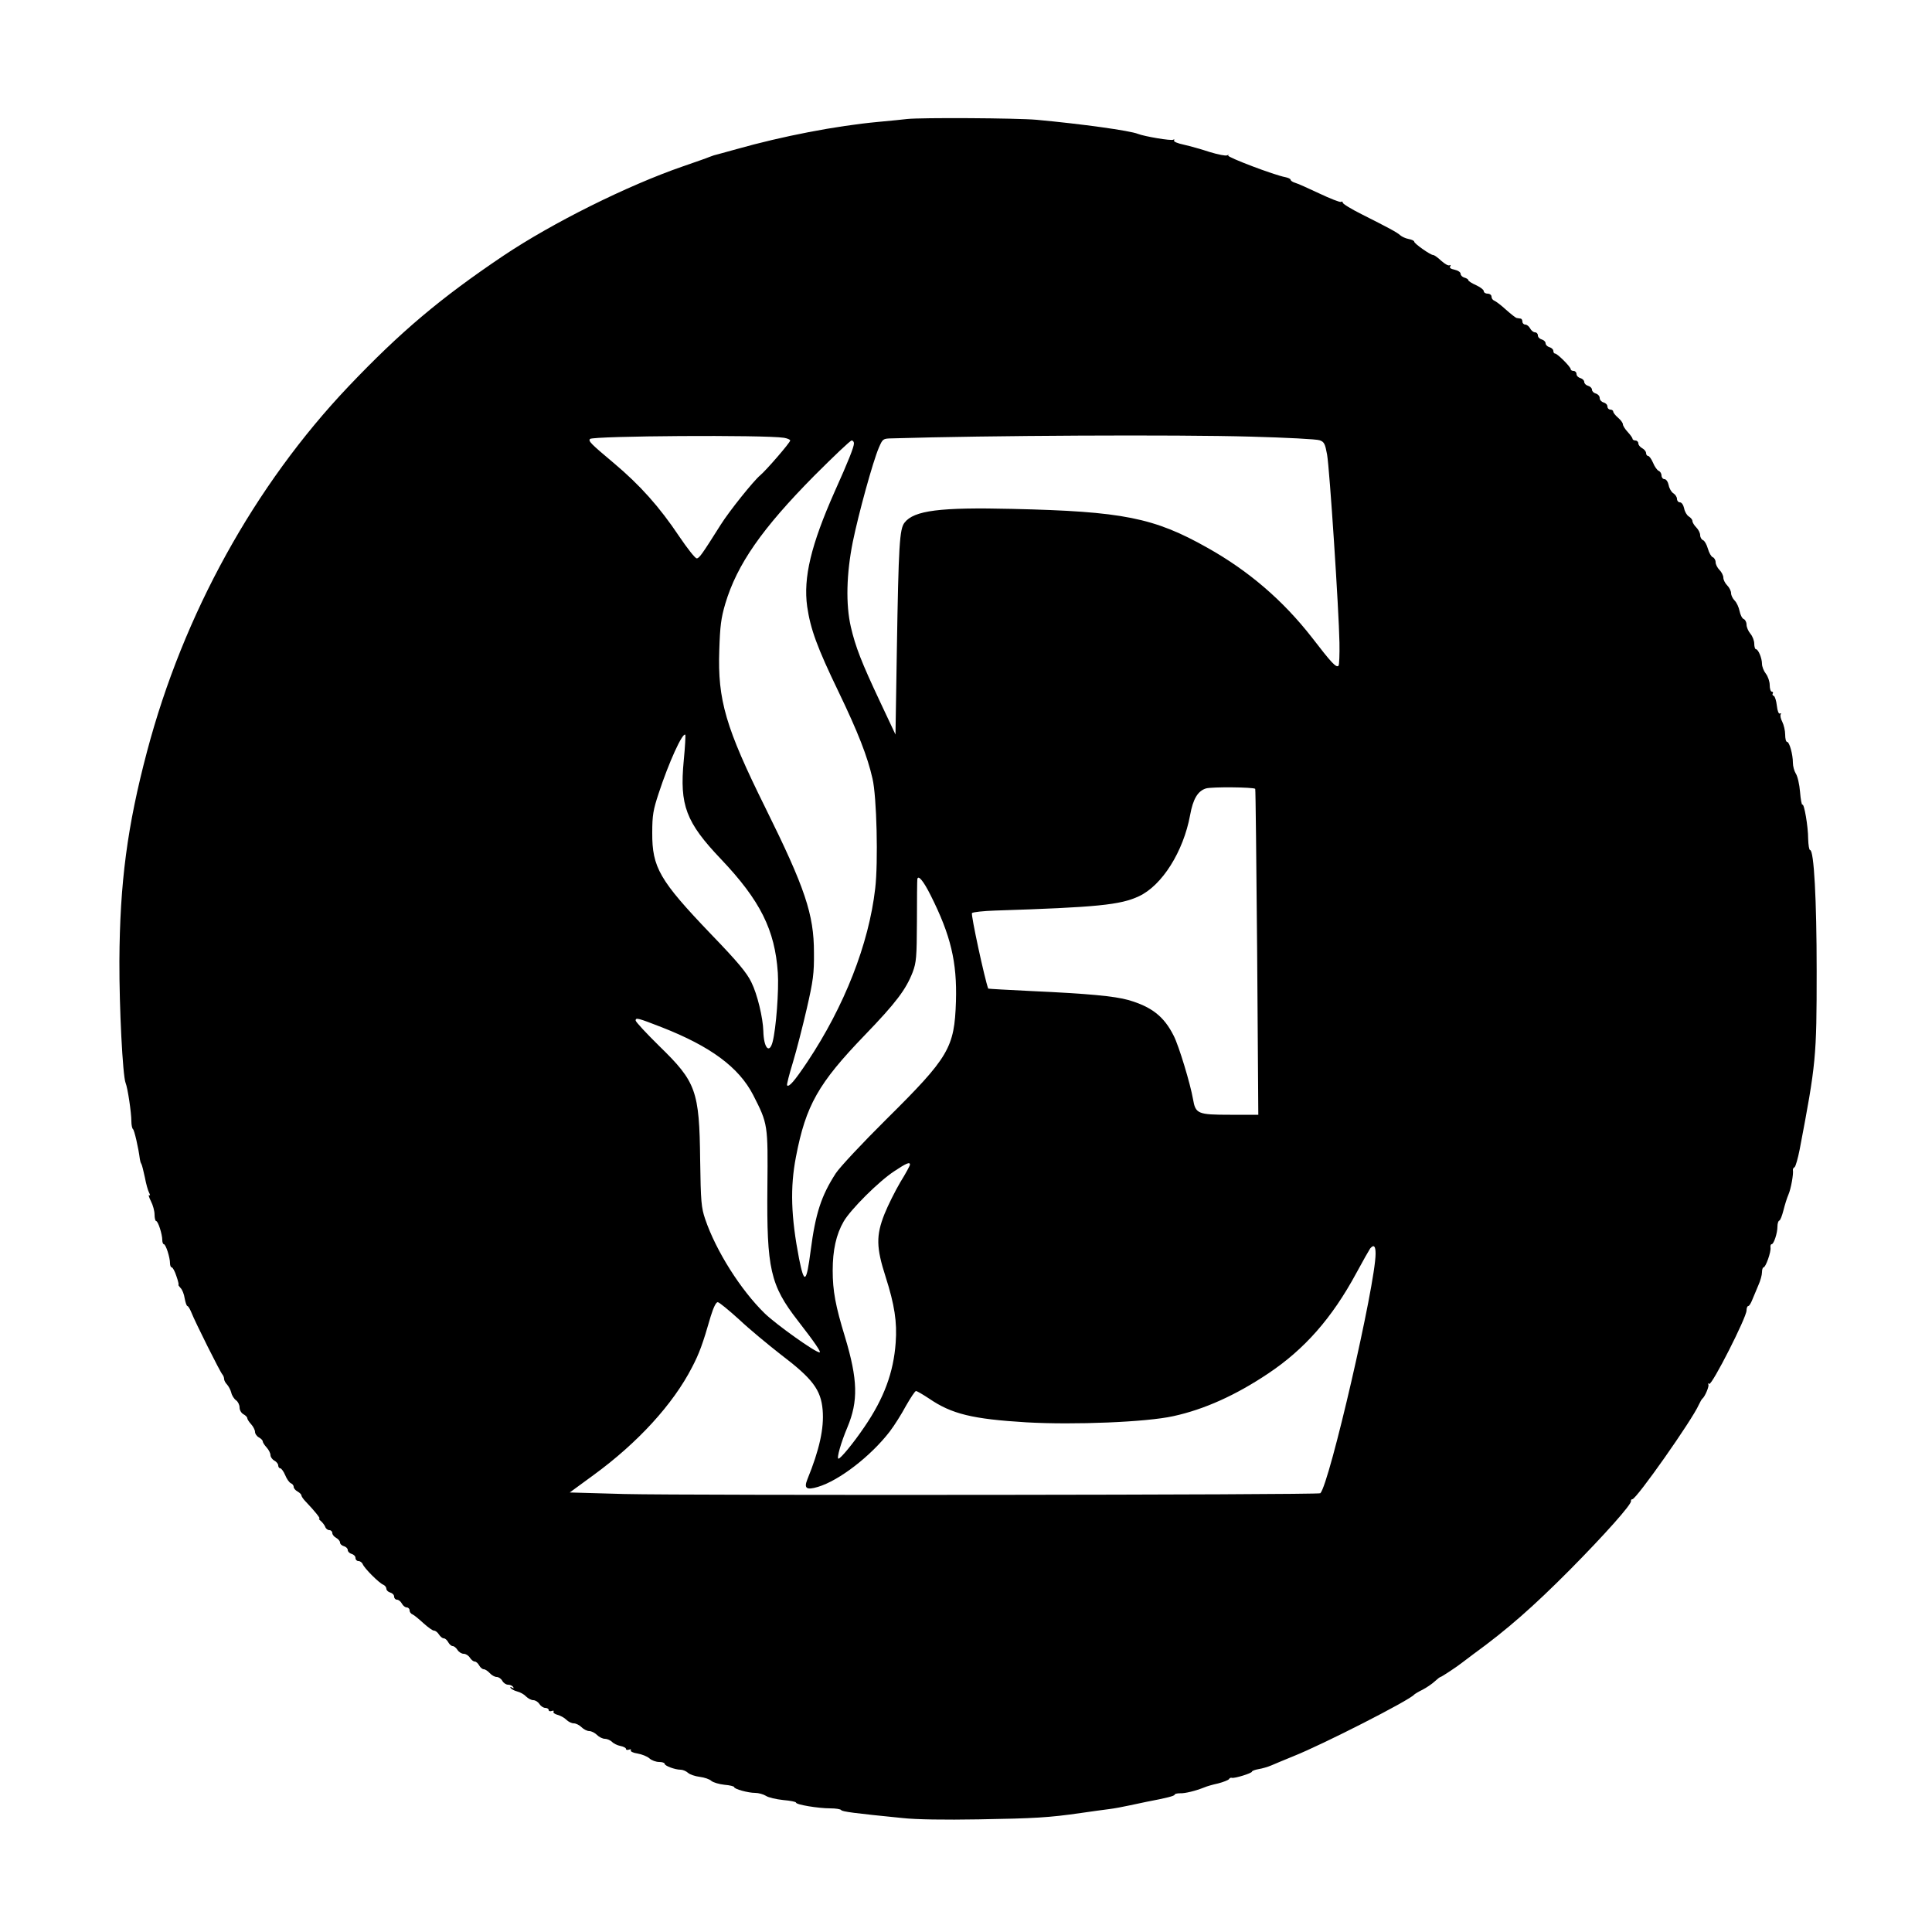
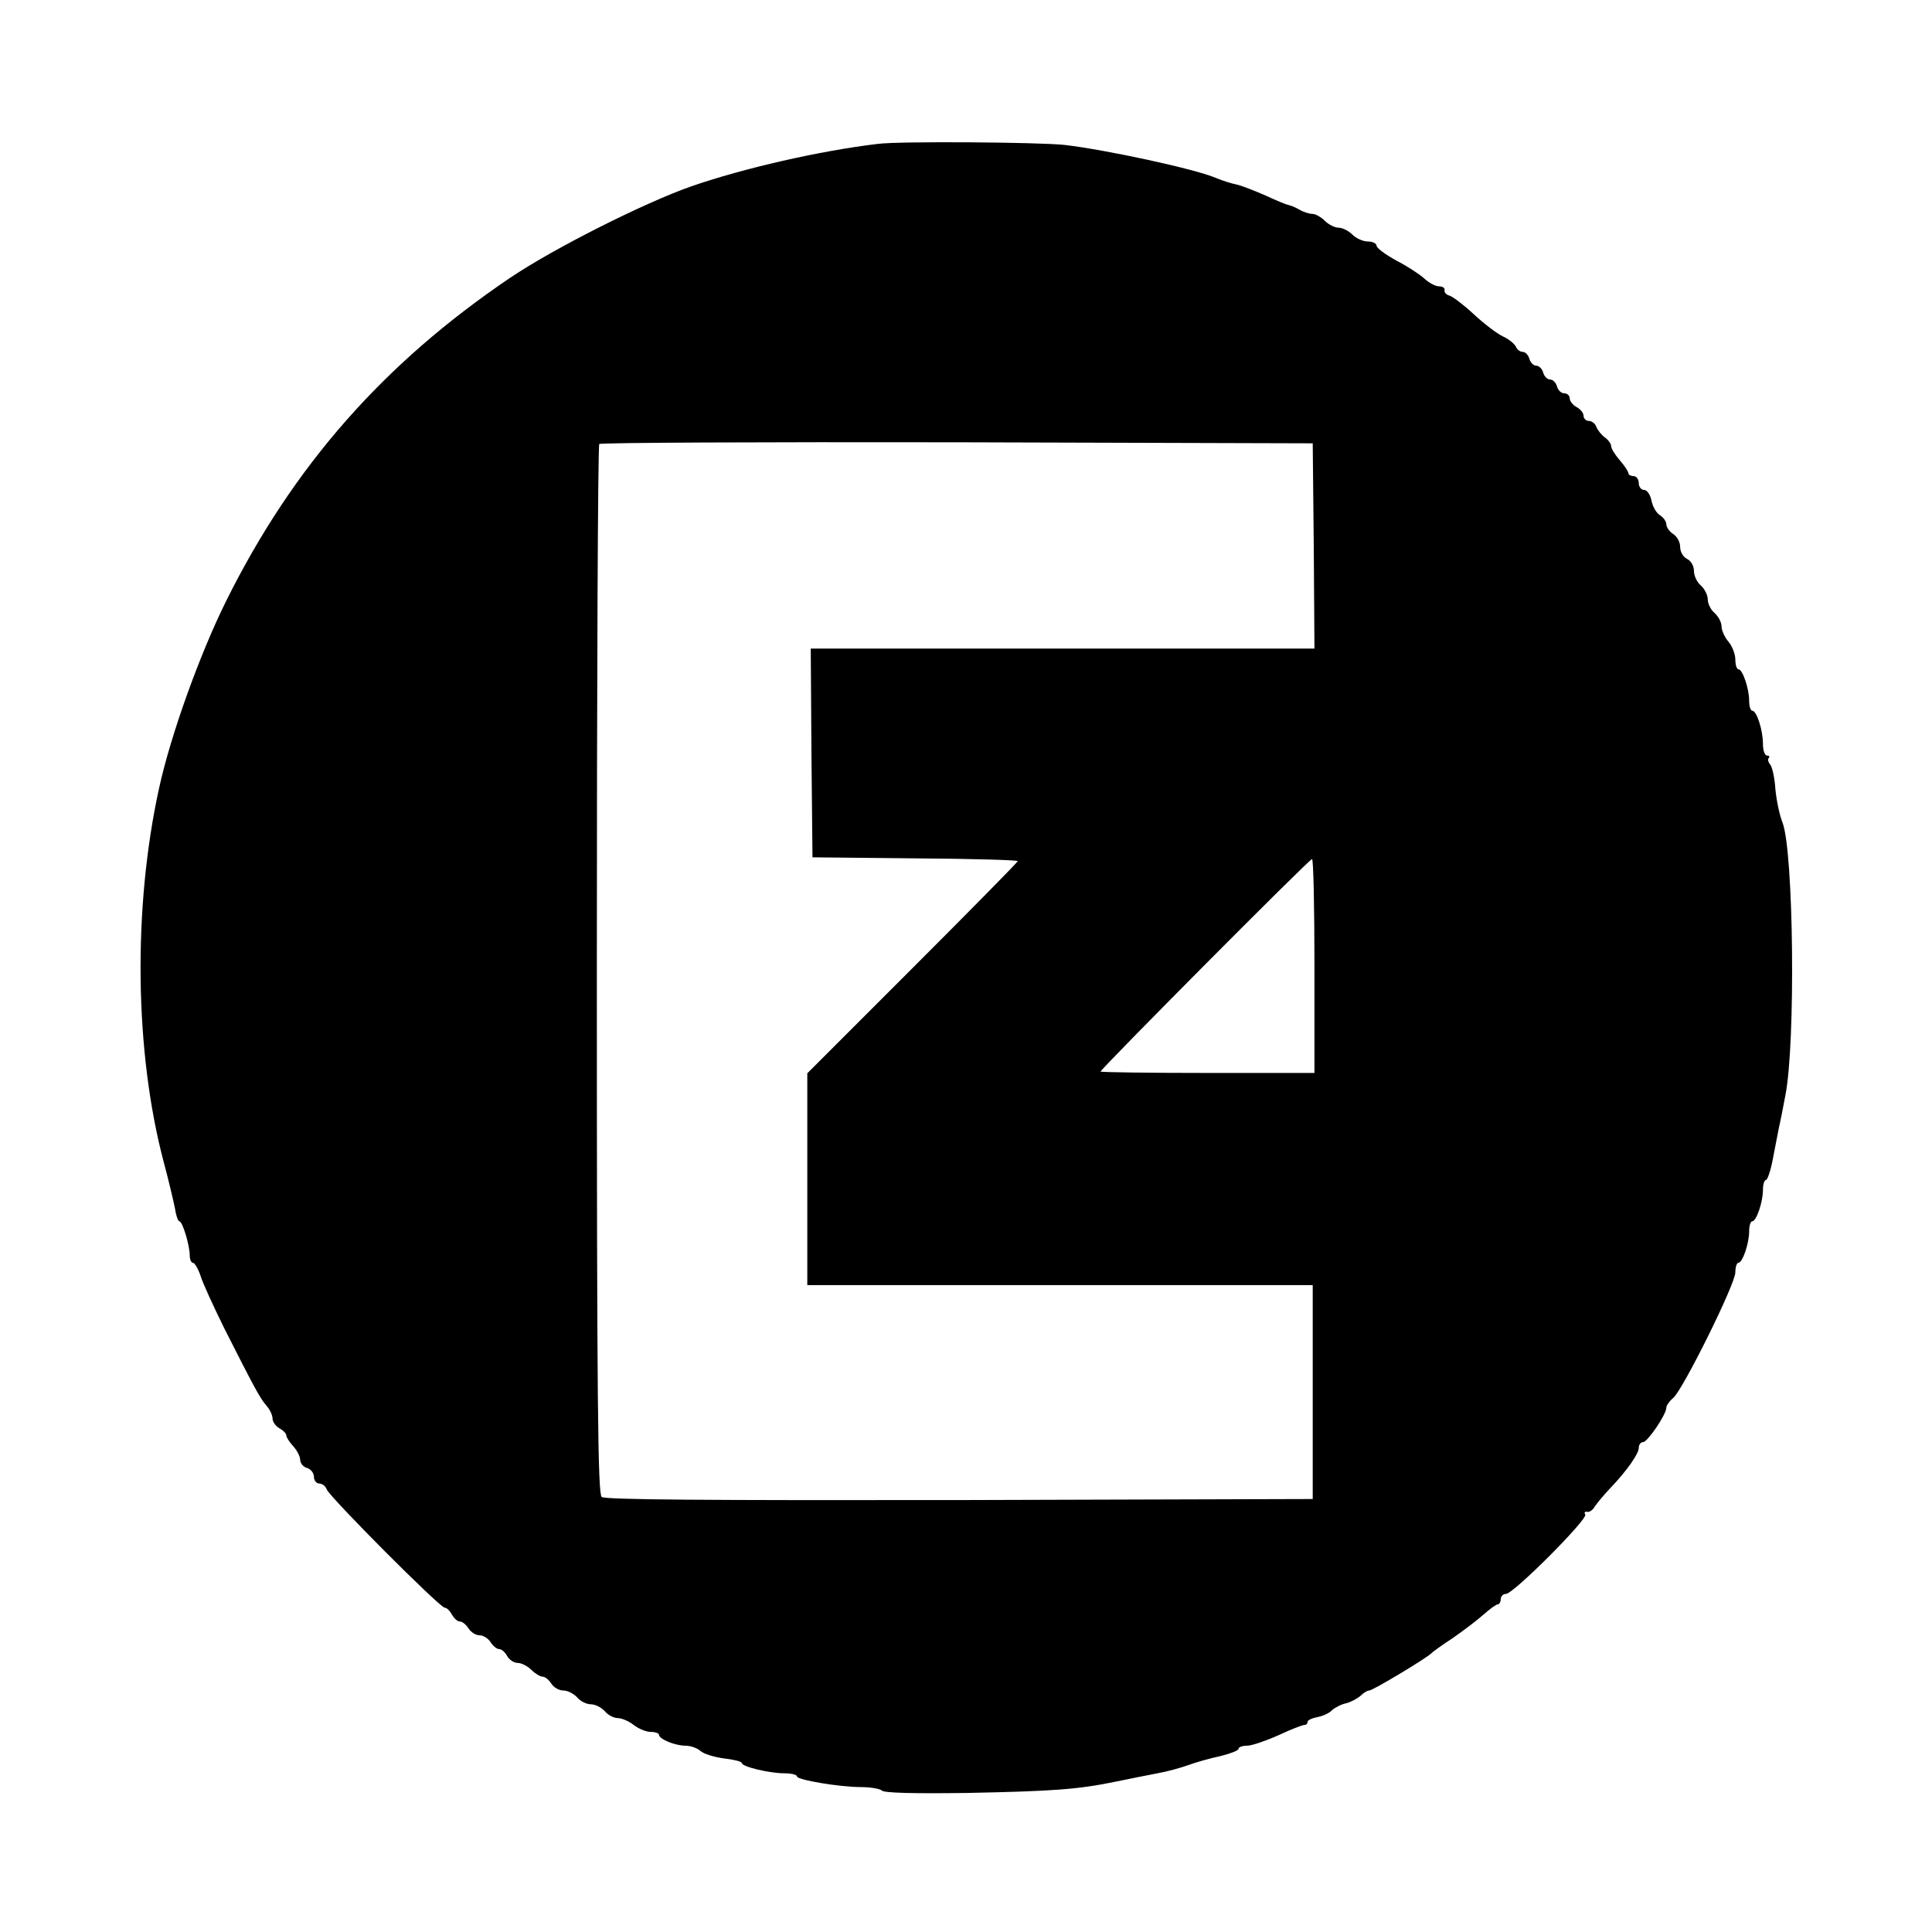
- <svg xmlns="http://www.w3.org/2000/svg" version="1.0" width="1000pt" height="1000pt" viewBox="0 0 1000 1000" preserveAspectRatio="xMidYMid meet">
-   <g transform="translate(0,1000) scale(0.1,-0.1)" fill="#000000" stroke="none">
-     <path d="M4695 9384 c-16 -2 -84 -9 -150 -15 -217 -20 -496 -74 -733 -141 -59 -16 -111 -31 -117 -32 -5 -2 -17 -6 -25 -9 -8 -4 -69 -25 -135 -48 -290 -100 -678 -294 -930 -463 -324 -218 -532 -393 -801 -676 -487 -513 -855 -1179 -1043 -1890 -102 -385 -141 -679 -143 -1085 -1 -239 17 -592 32 -630 11 -26 30 -154 30 -199 0 -19 4 -37 8 -40 7 -4 28 -94 36 -156 1 -8 4 -19 8 -25 3 -5 11 -37 18 -70 6 -33 16 -68 22 -79 6 -11 6 -16 0 -12 -5 3 -1 -11 9 -31 11 -21 19 -52 19 -70 0 -18 4 -33 8 -33 10 0 32 -68 32 -99 0 -11 4 -21 8 -21 10 0 32 -68 32 -99 0 -11 4 -21 9 -21 5 0 16 -20 24 -45 9 -25 13 -45 11 -45 -3 0 2 -7 10 -16 9 -8 19 -33 22 -55 4 -21 10 -39 14 -39 4 0 13 -15 20 -32 19 -49 150 -311 161 -322 5 -6 9 -16 9 -24 0 -7 7 -20 15 -28 8 -9 18 -27 22 -42 3 -15 15 -33 25 -40 10 -7 18 -24 18 -37 0 -14 9 -29 20 -35 11 -6 20 -15 20 -21 0 -5 9 -19 20 -31 11 -12 20 -30 20 -40 0 -9 9 -22 20 -28 11 -6 20 -15 20 -21 0 -5 9 -19 20 -31 11 -12 20 -30 20 -40 0 -9 9 -22 20 -28 11 -6 20 -17 20 -25 0 -8 5 -15 11 -15 5 0 17 -16 25 -35 8 -20 21 -38 29 -42 8 -3 15 -11 15 -19 0 -7 9 -18 20 -24 11 -6 20 -15 20 -20 0 -5 10 -20 23 -33 45 -47 77 -87 70 -87 -5 0 -1 -6 8 -13 8 -7 18 -20 22 -29 3 -10 13 -18 22 -18 8 0 15 -7 15 -15 0 -8 9 -19 20 -25 11 -6 20 -17 20 -24 0 -8 9 -16 20 -19 11 -3 20 -12 20 -20 0 -8 9 -17 20 -20 11 -3 20 -12 20 -21 0 -9 7 -16 15 -16 9 0 18 -7 22 -15 7 -21 87 -101 108 -108 8 -4 15 -13 15 -21 0 -7 9 -16 20 -19 11 -3 20 -12 20 -21 0 -9 7 -16 15 -16 8 0 19 -9 25 -20 6 -11 17 -20 25 -20 8 0 15 -7 15 -15 0 -9 7 -18 15 -21 8 -3 33 -24 56 -45 23 -21 48 -39 55 -39 8 0 19 -9 26 -20 7 -11 18 -20 25 -20 7 0 17 -9 23 -20 6 -11 16 -20 23 -20 7 0 18 -9 25 -20 7 -11 21 -20 32 -20 11 0 25 -9 32 -20 7 -11 18 -20 25 -20 7 0 17 -9 23 -20 6 -11 17 -20 24 -20 7 0 21 -9 31 -20 10 -11 26 -20 36 -20 10 0 23 -9 29 -20 6 -11 19 -20 30 -20 10 0 22 -5 26 -12 5 -7 3 -8 -6 -3 -8 5 -11 4 -7 -2 4 -6 19 -14 34 -18 16 -4 36 -15 46 -26 10 -10 27 -19 37 -19 11 0 25 -9 32 -20 7 -11 21 -20 30 -20 10 0 18 -5 18 -11 0 -6 7 -8 16 -5 8 3 12 2 9 -4 -3 -5 6 -12 21 -16 15 -4 35 -15 45 -25 11 -11 28 -19 39 -19 11 0 29 -9 40 -20 11 -11 29 -20 40 -20 11 0 29 -9 40 -20 11 -11 29 -20 41 -20 11 0 27 -7 36 -15 8 -9 28 -19 44 -22 16 -3 29 -10 29 -15 0 -6 7 -7 16 -4 8 3 12 2 9 -4 -3 -5 12 -13 34 -16 23 -4 51 -15 62 -25 12 -11 35 -19 51 -19 15 0 28 -4 28 -9 0 -11 54 -31 83 -31 11 0 28 -7 38 -16 10 -9 37 -18 61 -21 24 -3 51 -12 60 -21 10 -8 40 -17 68 -20 27 -2 50 -8 50 -12 0 -10 72 -30 109 -30 17 0 42 -7 55 -15 13 -9 53 -18 90 -22 36 -3 66 -9 66 -13 0 -11 115 -30 178 -30 28 0 53 -4 56 -9 6 -8 65 -16 316 -41 72 -8 219 -10 395 -7 291 5 363 9 530 33 55 8 120 17 145 20 25 3 74 12 110 20 36 8 74 16 85 18 100 19 145 30 145 37 0 4 13 7 28 7 26 -1 79 12 127 31 11 5 42 14 70 20 27 7 52 17 56 22 3 6 10 9 15 7 14 -4 104 24 104 32 0 4 16 10 34 13 19 3 50 12 68 20 18 8 69 29 113 47 153 61 602 290 625 319 3 3 22 15 43 25 21 11 49 30 63 43 14 13 27 23 30 23 5 0 88 55 109 72 6 5 33 25 61 46 176 128 310 246 499 436 180 182 322 341 317 357 -1 5 2 9 7 9 21 0 310 411 344 489 7 14 14 28 18 31 14 11 38 68 31 75 -4 5 -2 5 5 2 14 -8 193 344 193 380 0 12 4 23 9 23 5 0 14 15 21 33 7 17 21 51 31 74 11 24 19 54 19 68 0 14 4 25 8 25 11 0 40 81 36 103 -1 9 1 17 6 17 11 0 30 57 30 91 0 15 4 29 9 31 6 1 15 26 22 53 7 28 18 64 26 82 13 30 27 108 23 127 -1 5 3 12 9 15 5 4 17 45 26 91 85 446 88 478 88 925 0 369 -14 625 -34 625 -5 0 -9 26 -10 58 0 64 -21 186 -30 177 -3 -3 -9 27 -12 66 -3 39 -13 82 -22 95 -8 13 -15 38 -15 56 0 43 -18 108 -30 108 -6 0 -10 17 -10 38 0 20 -7 50 -15 66 -8 15 -12 33 -8 39 3 5 1 7 -4 4 -6 -4 -13 12 -16 40 -3 26 -10 49 -16 51 -6 2 -9 8 -5 13 3 5 0 9 -5 9 -6 0 -11 15 -11 34 0 18 -9 45 -20 59 -11 14 -20 37 -20 51 0 29 -19 76 -32 76 -4 0 -8 13 -8 28 0 16 -9 39 -20 52 -11 13 -20 34 -20 47 0 13 -7 26 -15 29 -8 3 -17 22 -21 41 -4 20 -15 44 -25 54 -11 11 -19 28 -19 39 0 11 -9 29 -20 40 -11 11 -20 29 -20 40 0 11 -9 29 -20 40 -11 11 -20 29 -20 40 0 11 -7 23 -15 26 -8 3 -19 23 -25 44 -6 21 -17 41 -25 44 -8 3 -15 15 -15 26 0 11 -9 29 -20 40 -11 11 -20 26 -20 33 0 7 -8 17 -19 24 -10 6 -21 25 -24 42 -4 18 -13 31 -22 31 -8 0 -15 8 -15 18 0 9 -8 22 -19 29 -10 6 -21 25 -24 42 -4 18 -13 31 -22 31 -8 0 -15 9 -15 19 0 10 -7 21 -15 24 -8 4 -21 22 -29 42 -8 19 -20 35 -25 35 -6 0 -11 7 -11 15 0 8 -9 19 -20 25 -11 6 -20 17 -20 25 0 8 -7 15 -15 15 -8 0 -15 4 -15 9 0 4 -11 20 -25 35 -14 15 -25 33 -25 40 0 7 -11 22 -25 34 -14 12 -25 26 -25 32 0 5 -7 10 -15 10 -8 0 -15 7 -15 16 0 9 -9 18 -20 21 -11 3 -20 13 -20 23 0 10 -9 20 -20 23 -11 3 -20 12 -20 20 0 8 -9 17 -20 20 -11 3 -20 12 -20 20 0 8 -9 17 -20 20 -11 3 -20 12 -20 21 0 9 -7 16 -15 16 -8 0 -15 4 -15 9 0 12 -69 81 -81 81 -5 0 -9 6 -9 14 0 7 -9 16 -20 19 -11 3 -20 12 -20 20 0 8 -9 17 -20 20 -11 3 -20 12 -20 21 0 9 -7 16 -15 16 -8 0 -19 9 -25 20 -6 11 -17 20 -25 20 -8 0 -15 7 -15 15 0 8 -4 16 -10 16 -5 1 -14 2 -19 3 -5 0 -30 20 -56 43 -25 23 -53 44 -61 47 -8 3 -14 12 -14 21 0 8 -9 15 -20 15 -11 0 -20 6 -20 13 0 7 -18 21 -40 31 -22 10 -40 21 -40 26 0 4 -9 10 -20 13 -11 3 -20 12 -20 20 0 8 -13 17 -31 21 -20 4 -28 10 -23 17 4 7 3 9 -3 6 -6 -4 -25 7 -43 23 -18 17 -36 30 -42 30 -14 0 -98 59 -98 69 0 5 -13 11 -29 14 -16 3 -35 12 -43 19 -16 15 -61 39 -200 109 -54 27 -98 54 -98 60 0 5 -4 8 -9 4 -5 -3 -56 17 -113 44 -57 27 -113 52 -125 55 -13 4 -23 11 -23 16 0 4 -12 10 -27 13 -59 11 -303 104 -296 112 5 4 2 5 -5 1 -7 -4 -47 4 -90 17 -42 14 -103 31 -134 38 -33 7 -55 16 -51 22 3 6 1 7 -4 4 -10 -7 -150 17 -183 30 -41 17 -296 52 -525 73 -100 9 -598 12 -670 4z m-637 -1650 c17 -3 32 -9 32 -14 0 -11 -125 -155 -155 -180 -34 -28 -160 -185 -204 -255 -99 -157 -112 -175 -125 -175 -8 0 -48 51 -90 113 -103 154 -203 266 -340 381 -119 100 -132 113 -122 124 17 16 901 22 1004 6z m2417 6 c182 -5 342 -13 356 -19 23 -8 28 -19 38 -74 13 -74 61 -804 64 -974 1 -61 -1 -115 -5 -119 -12 -11 -35 13 -138 147 -150 192 -327 344 -539 463 -278 157 -440 189 -1011 202 -374 9 -509 -8 -558 -71 -26 -33 -31 -113 -40 -664 l-7 -433 -79 168 c-98 208 -128 286 -152 389 -27 117 -23 275 10 440 30 147 104 416 135 488 20 46 21 47 68 48 493 15 1472 20 1858 9z m-2055 -35 c0 -19 -29 -92 -100 -250 -122 -275 -163 -445 -142 -595 17 -116 51 -210 162 -440 101 -210 150 -335 176 -450 22 -92 30 -434 14 -569 -33 -288 -160 -610 -351 -897 -67 -100 -95 -132 -105 -122 -3 3 11 57 30 119 19 63 51 188 72 279 33 144 38 181 37 290 0 197 -46 334 -251 748 -206 416 -248 558 -239 817 4 125 9 165 31 240 61 204 190 389 461 663 100 100 186 182 193 182 7 0 12 -7 12 -15z m-881 -1642 c-22 -231 11 -319 193 -510 203 -214 279 -366 294 -588 6 -91 -9 -289 -27 -358 -17 -64 -46 -31 -48 56 -2 69 -31 191 -62 253 -23 48 -69 104 -210 250 -265 277 -304 344 -303 524 0 91 5 118 33 203 53 162 124 317 138 304 2 -3 -1 -63 -8 -134z m2958 -146 c2 -2 6 -383 10 -846 l6 -841 -146 0 c-168 0 -179 5 -192 81 -13 76 -73 276 -100 328 -50 100 -114 150 -235 185 -71 20 -209 33 -495 46 -126 6 -230 12 -230 13 -18 48 -91 385 -84 391 5 5 59 11 121 13 527 17 647 29 743 74 120 56 230 231 265 420 15 84 40 125 82 138 29 9 245 7 255 -2z m-1680 -551 c104 -207 137 -345 131 -549 -8 -241 -35 -288 -362 -612 -122 -121 -239 -246 -260 -278 -75 -116 -105 -207 -130 -400 -22 -169 -33 -177 -60 -42 -42 217 -47 369 -16 528 51 266 116 380 355 628 163 169 214 237 249 327 19 51 21 77 22 262 0 113 1 211 2 219 4 25 32 -9 69 -83z m-1392 -683 c253 -99 399 -207 473 -350 77 -151 77 -152 74 -478 -4 -422 15 -507 157 -690 90 -116 123 -165 113 -165 -22 0 -224 144 -284 202 -124 121 -252 323 -308 488 -20 59 -23 89 -26 305 -4 360 -21 405 -211 590 -67 66 -123 126 -123 133 0 16 12 13 135 -35z m1285 -711 c0 -5 -22 -46 -50 -91 -27 -46 -64 -120 -82 -165 -44 -111 -43 -173 6 -325 46 -144 60 -234 52 -341 -11 -153 -60 -287 -162 -436 -57 -84 -123 -164 -134 -164 -11 0 13 84 46 162 57 136 54 247 -12 467 -50 163 -64 240 -64 345 0 105 18 187 57 254 36 62 182 208 262 260 63 42 81 49 81 34z m2410 -461 c0 -157 -239 -1193 -286 -1240 -9 -9 -3276 -12 -3602 -4 l-283 8 123 90 c229 167 412 367 510 558 37 71 55 119 97 265 14 45 27 72 36 72 7 0 57 -41 111 -90 53 -50 150 -130 214 -180 166 -126 209 -183 218 -288 8 -95 -17 -207 -79 -359 -19 -47 -5 -57 55 -39 110 33 273 159 371 286 23 30 61 90 84 133 24 42 47 77 52 77 6 0 36 -18 68 -39 117 -80 224 -106 504 -123 246 -14 621 1 760 32 161 35 324 109 490 220 189 126 331 287 457 520 34 63 67 121 72 128 19 22 28 13 28 -27z" />
+ <svg xmlns="http://www.w3.org/2000/svg" version="1.0" width="560pt" height="560pt" viewBox="0 0 560 560" preserveAspectRatio="xMidYMid meet">
+   <g transform="translate(0,560) scale(0.1,-0.1)" fill="#000000" stroke="none">
+     <path d="M2545 5183 c-169 -20 -391 -71 -541 -123 -137 -48 -399 -180 -525 -265 -367 -248 -629 -546 -823 -936 -76 -153 -161 -388 -195 -544 -76 -347 -71 -765 14 -1085 14 -52 28 -112 32 -132 3 -21 9 -38 13 -38 9 0 30 -70 30 -99 0 -11 4 -21 9 -21 5 0 15 -17 22 -37 6 -21 38 -90 69 -153 85 -168 103 -202 122 -224 10 -11 18 -28 18 -38 0 -9 9 -22 20 -28 11 -6 20 -15 20 -21 0 -5 9 -19 20 -31 11 -12 20 -30 20 -39 0 -10 9 -21 20 -24 11 -3 20 -15 20 -26 0 -10 7 -19 15 -19 9 0 19 -8 22 -17 9 -23 328 -343 342 -343 6 0 15 -9 21 -20 6 -11 16 -20 23 -20 7 0 18 -9 25 -20 7 -11 21 -20 32 -20 11 0 25 -9 32 -20 7 -11 18 -20 25 -20 7 0 17 -9 23 -20 6 -11 20 -20 30 -20 11 0 29 -9 40 -20 11 -11 26 -20 33 -20 7 0 18 -9 25 -20 7 -11 22 -20 35 -20 12 0 30 -9 40 -20 9 -11 27 -20 40 -20 12 0 30 -9 40 -20 9 -11 26 -20 38 -20 11 0 32 -9 46 -20 14 -11 36 -20 49 -20 13 0 24 -4 24 -8 0 -13 47 -32 77 -32 15 0 34 -7 43 -15 10 -9 40 -18 69 -22 28 -3 51 -9 51 -13 0 -11 81 -30 124 -30 20 0 36 -4 36 -9 0 -10 123 -31 187 -31 27 0 54 -5 59 -10 7 -7 91 -9 245 -7 249 5 323 10 434 33 39 8 93 19 120 24 28 5 68 16 90 24 22 8 64 20 93 26 28 7 52 16 52 21 0 5 11 9 25 9 13 0 54 14 90 30 36 17 70 30 75 30 6 0 10 4 10 9 0 5 13 11 29 14 16 3 35 12 42 20 8 7 26 17 41 20 15 4 33 14 42 22 8 8 19 15 25 15 10 0 172 97 181 109 3 3 30 23 61 43 30 21 70 51 89 68 18 16 37 30 42 30 4 0 8 7 8 15 0 8 7 15 15 15 22 0 238 217 230 230 -4 6 -1 9 5 8 7 -2 17 5 23 16 7 10 26 33 43 51 49 51 84 101 84 118 0 10 6 17 13 17 13 1 67 80 67 100 0 6 9 19 20 28 28 24 180 330 180 364 0 15 4 28 9 28 12 0 31 56 31 91 0 16 4 29 9 29 12 0 31 56 31 91 0 16 4 29 9 29 4 0 13 26 19 57 6 32 14 72 17 88 4 17 13 62 20 100 30 152 24 704 -8 790 -9 22 -18 66 -21 98 -2 32 -9 64 -15 71 -6 7 -8 16 -4 19 3 4 1 7 -5 7 -7 0 -12 15 -12 34 0 39 -18 96 -31 96 -5 0 -9 13 -9 29 0 35 -19 91 -31 91 -5 0 -9 13 -9 28 0 16 -9 39 -20 52 -11 13 -20 33 -20 44 0 12 -9 29 -20 39 -11 9 -20 27 -20 40 0 12 -9 30 -20 40 -11 9 -20 28 -20 42 0 14 -8 29 -20 35 -12 6 -20 21 -20 35 0 14 -9 30 -20 37 -11 7 -20 20 -20 28 0 8 -8 20 -19 27 -10 6 -21 25 -24 42 -4 18 -13 31 -22 31 -8 0 -15 9 -15 20 0 11 -7 20 -15 20 -8 0 -15 4 -15 8 0 5 -11 22 -25 38 -14 16 -25 34 -25 41 0 6 -8 18 -18 25 -10 7 -21 21 -25 31 -3 9 -13 17 -22 17 -8 0 -15 7 -15 15 0 8 -9 19 -20 25 -11 6 -20 17 -20 25 0 8 -7 15 -16 15 -9 0 -18 9 -21 20 -3 11 -12 20 -20 20 -8 0 -17 9 -20 20 -3 11 -12 20 -20 20 -8 0 -17 9 -20 20 -3 11 -12 20 -19 20 -8 0 -17 7 -20 15 -4 8 -20 22 -38 30 -17 8 -55 37 -84 64 -30 28 -61 51 -70 54 -9 2 -16 9 -15 15 2 7 -5 12 -16 12 -10 0 -29 10 -43 23 -13 12 -50 36 -81 52 -31 17 -57 36 -57 43 0 6 -11 12 -25 12 -14 0 -34 9 -45 20 -11 11 -29 20 -40 20 -11 0 -29 9 -40 20 -11 11 -27 20 -36 20 -8 0 -25 5 -37 12 -12 7 -27 13 -33 14 -6 1 -35 13 -65 27 -30 13 -67 28 -84 32 -16 3 -43 12 -60 19 -60 26 -319 82 -440 96 -77 8 -478 11 -540 3z m1263 -1165 l2 -298 -730 0 -730 0 2 -302 3 -303 298 -3 c163 -1 297 -5 297 -8 0 -3 -137 -142 -305 -310 l-305 -305 0 -307 0 -307 733 0 732 0 0 -310 0 -310 -1024 -3 c-743 -1 -1028 1 -1037 9 -11 9 -14 270 -14 1528 0 835 3 1521 7 1524 3 4 470 6 1037 5 l1031 -3 3 -297z m2 -1218 l0 -310 -310 0 c-170 0 -310 2 -310 4 0 7 605 616 613 616 4 0 7 -139 7 -310z" />
  </g>
</svg>
